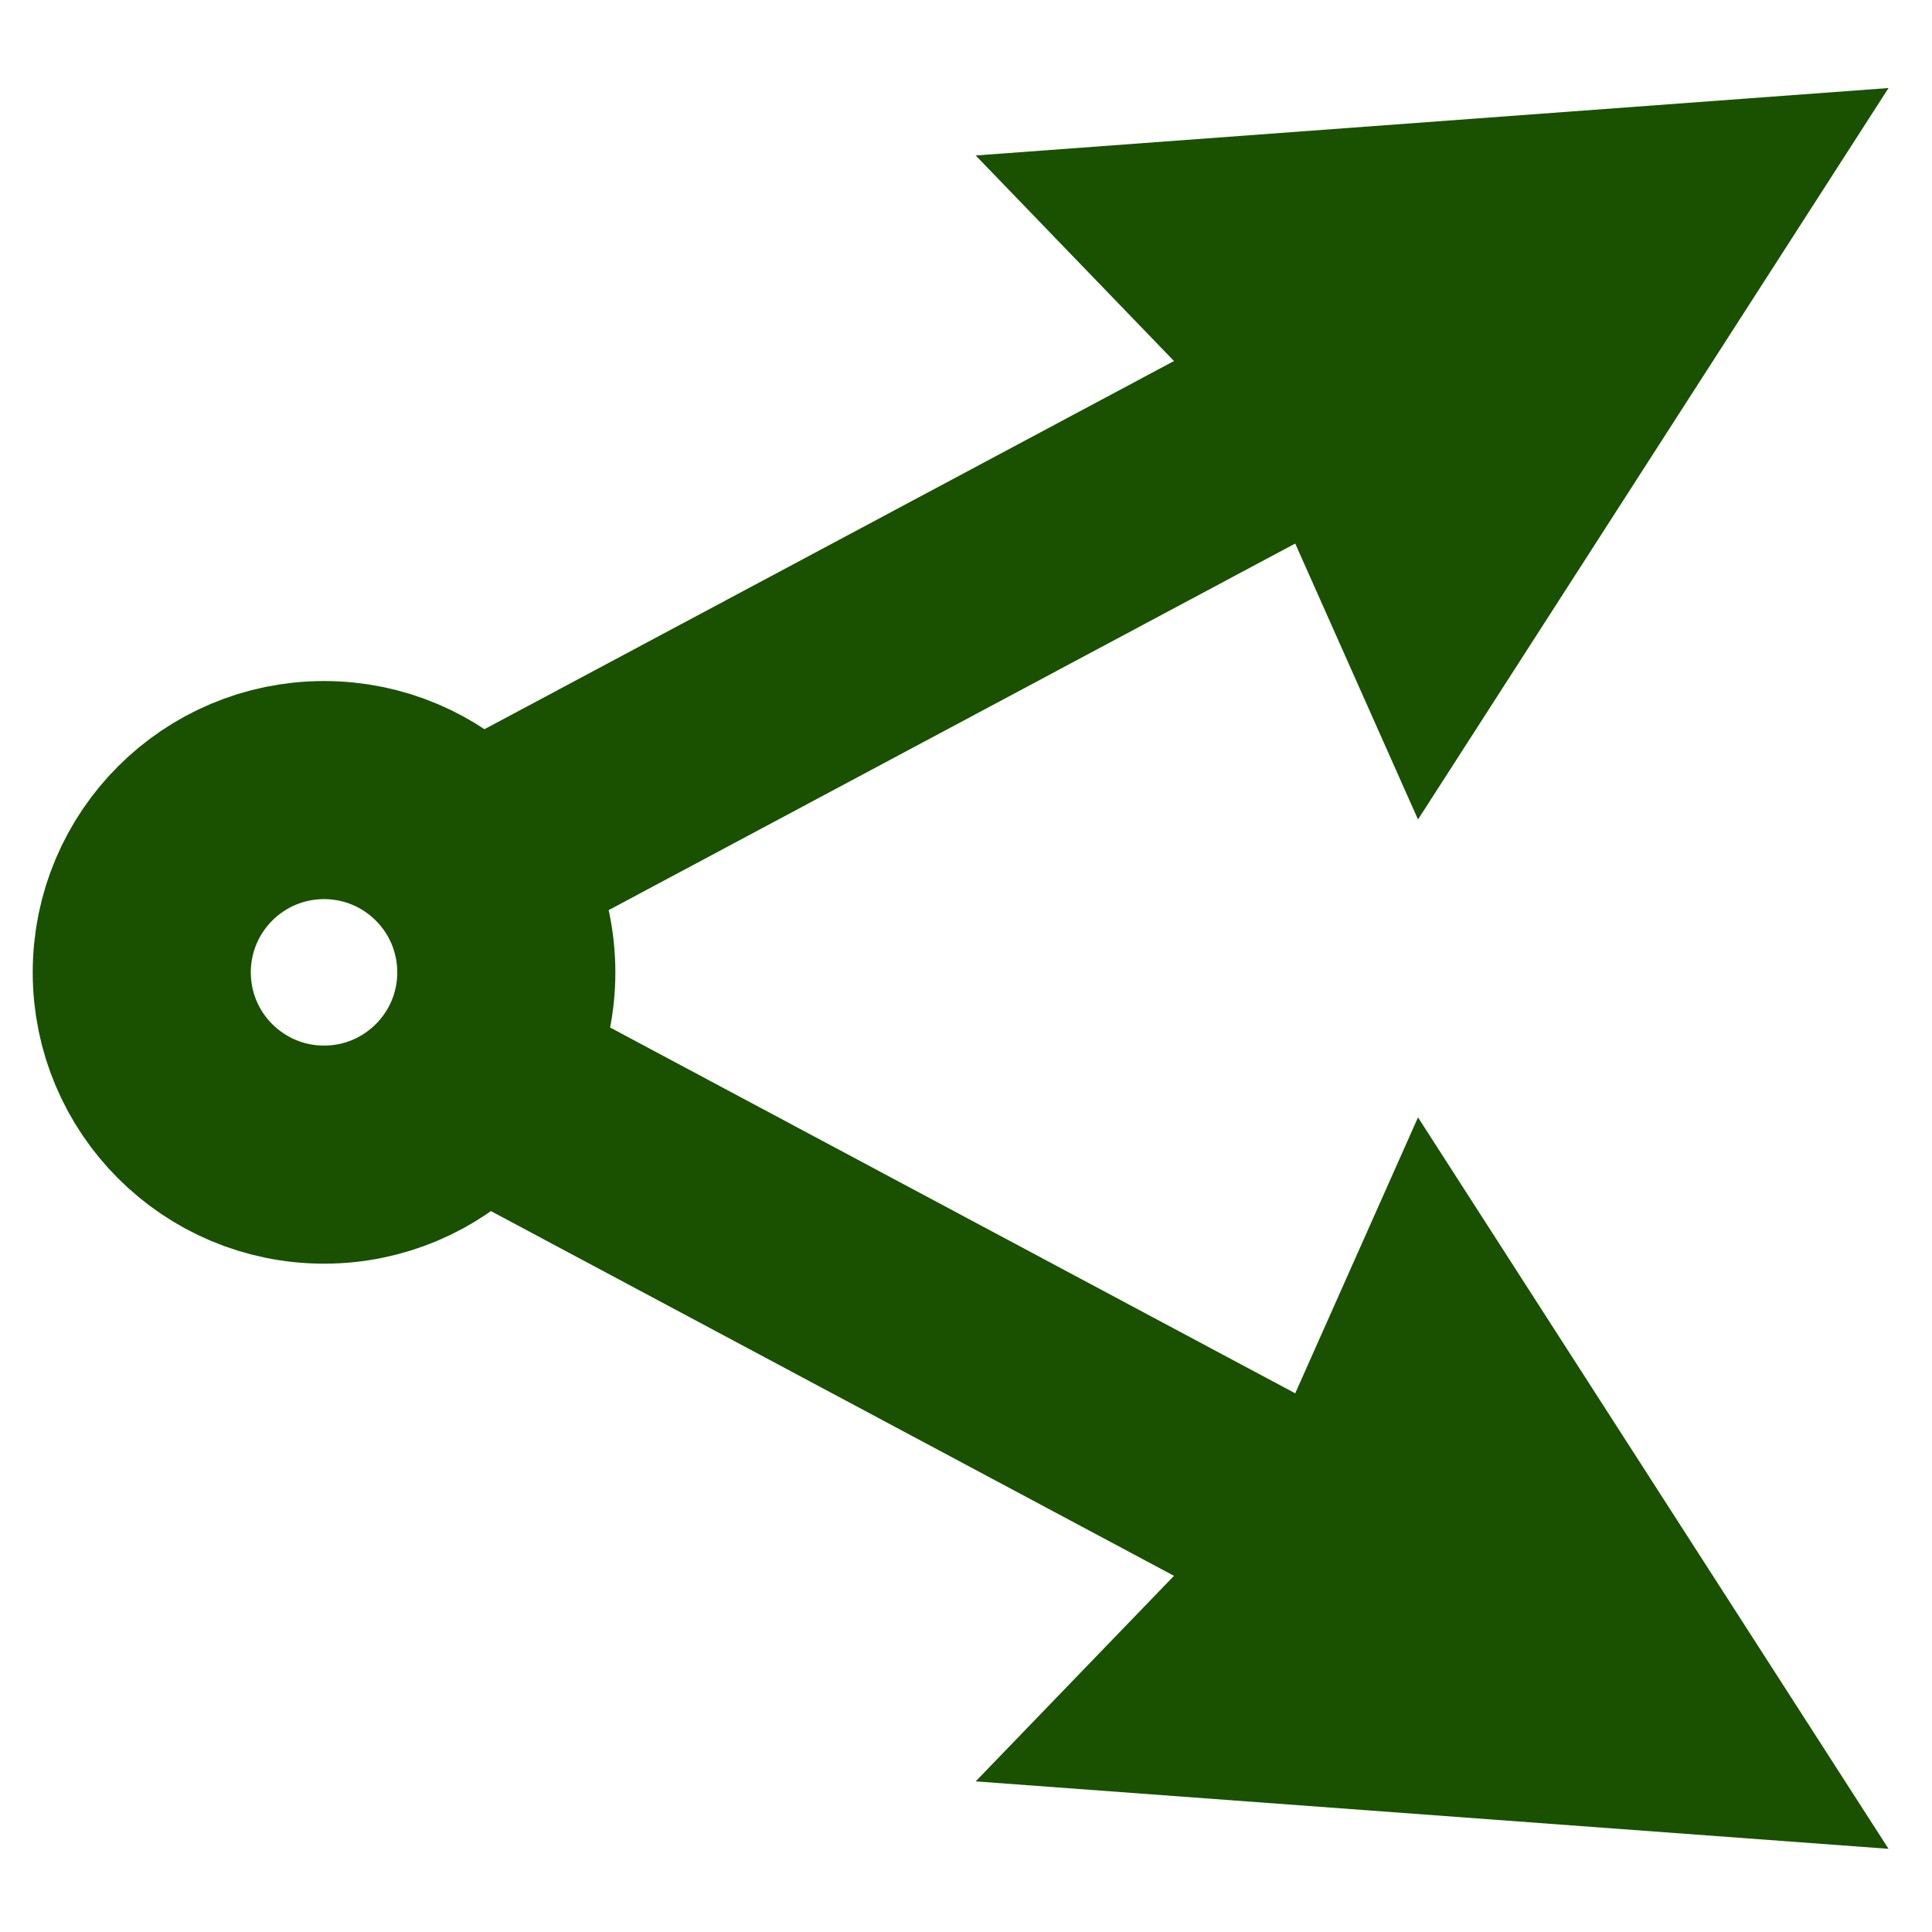
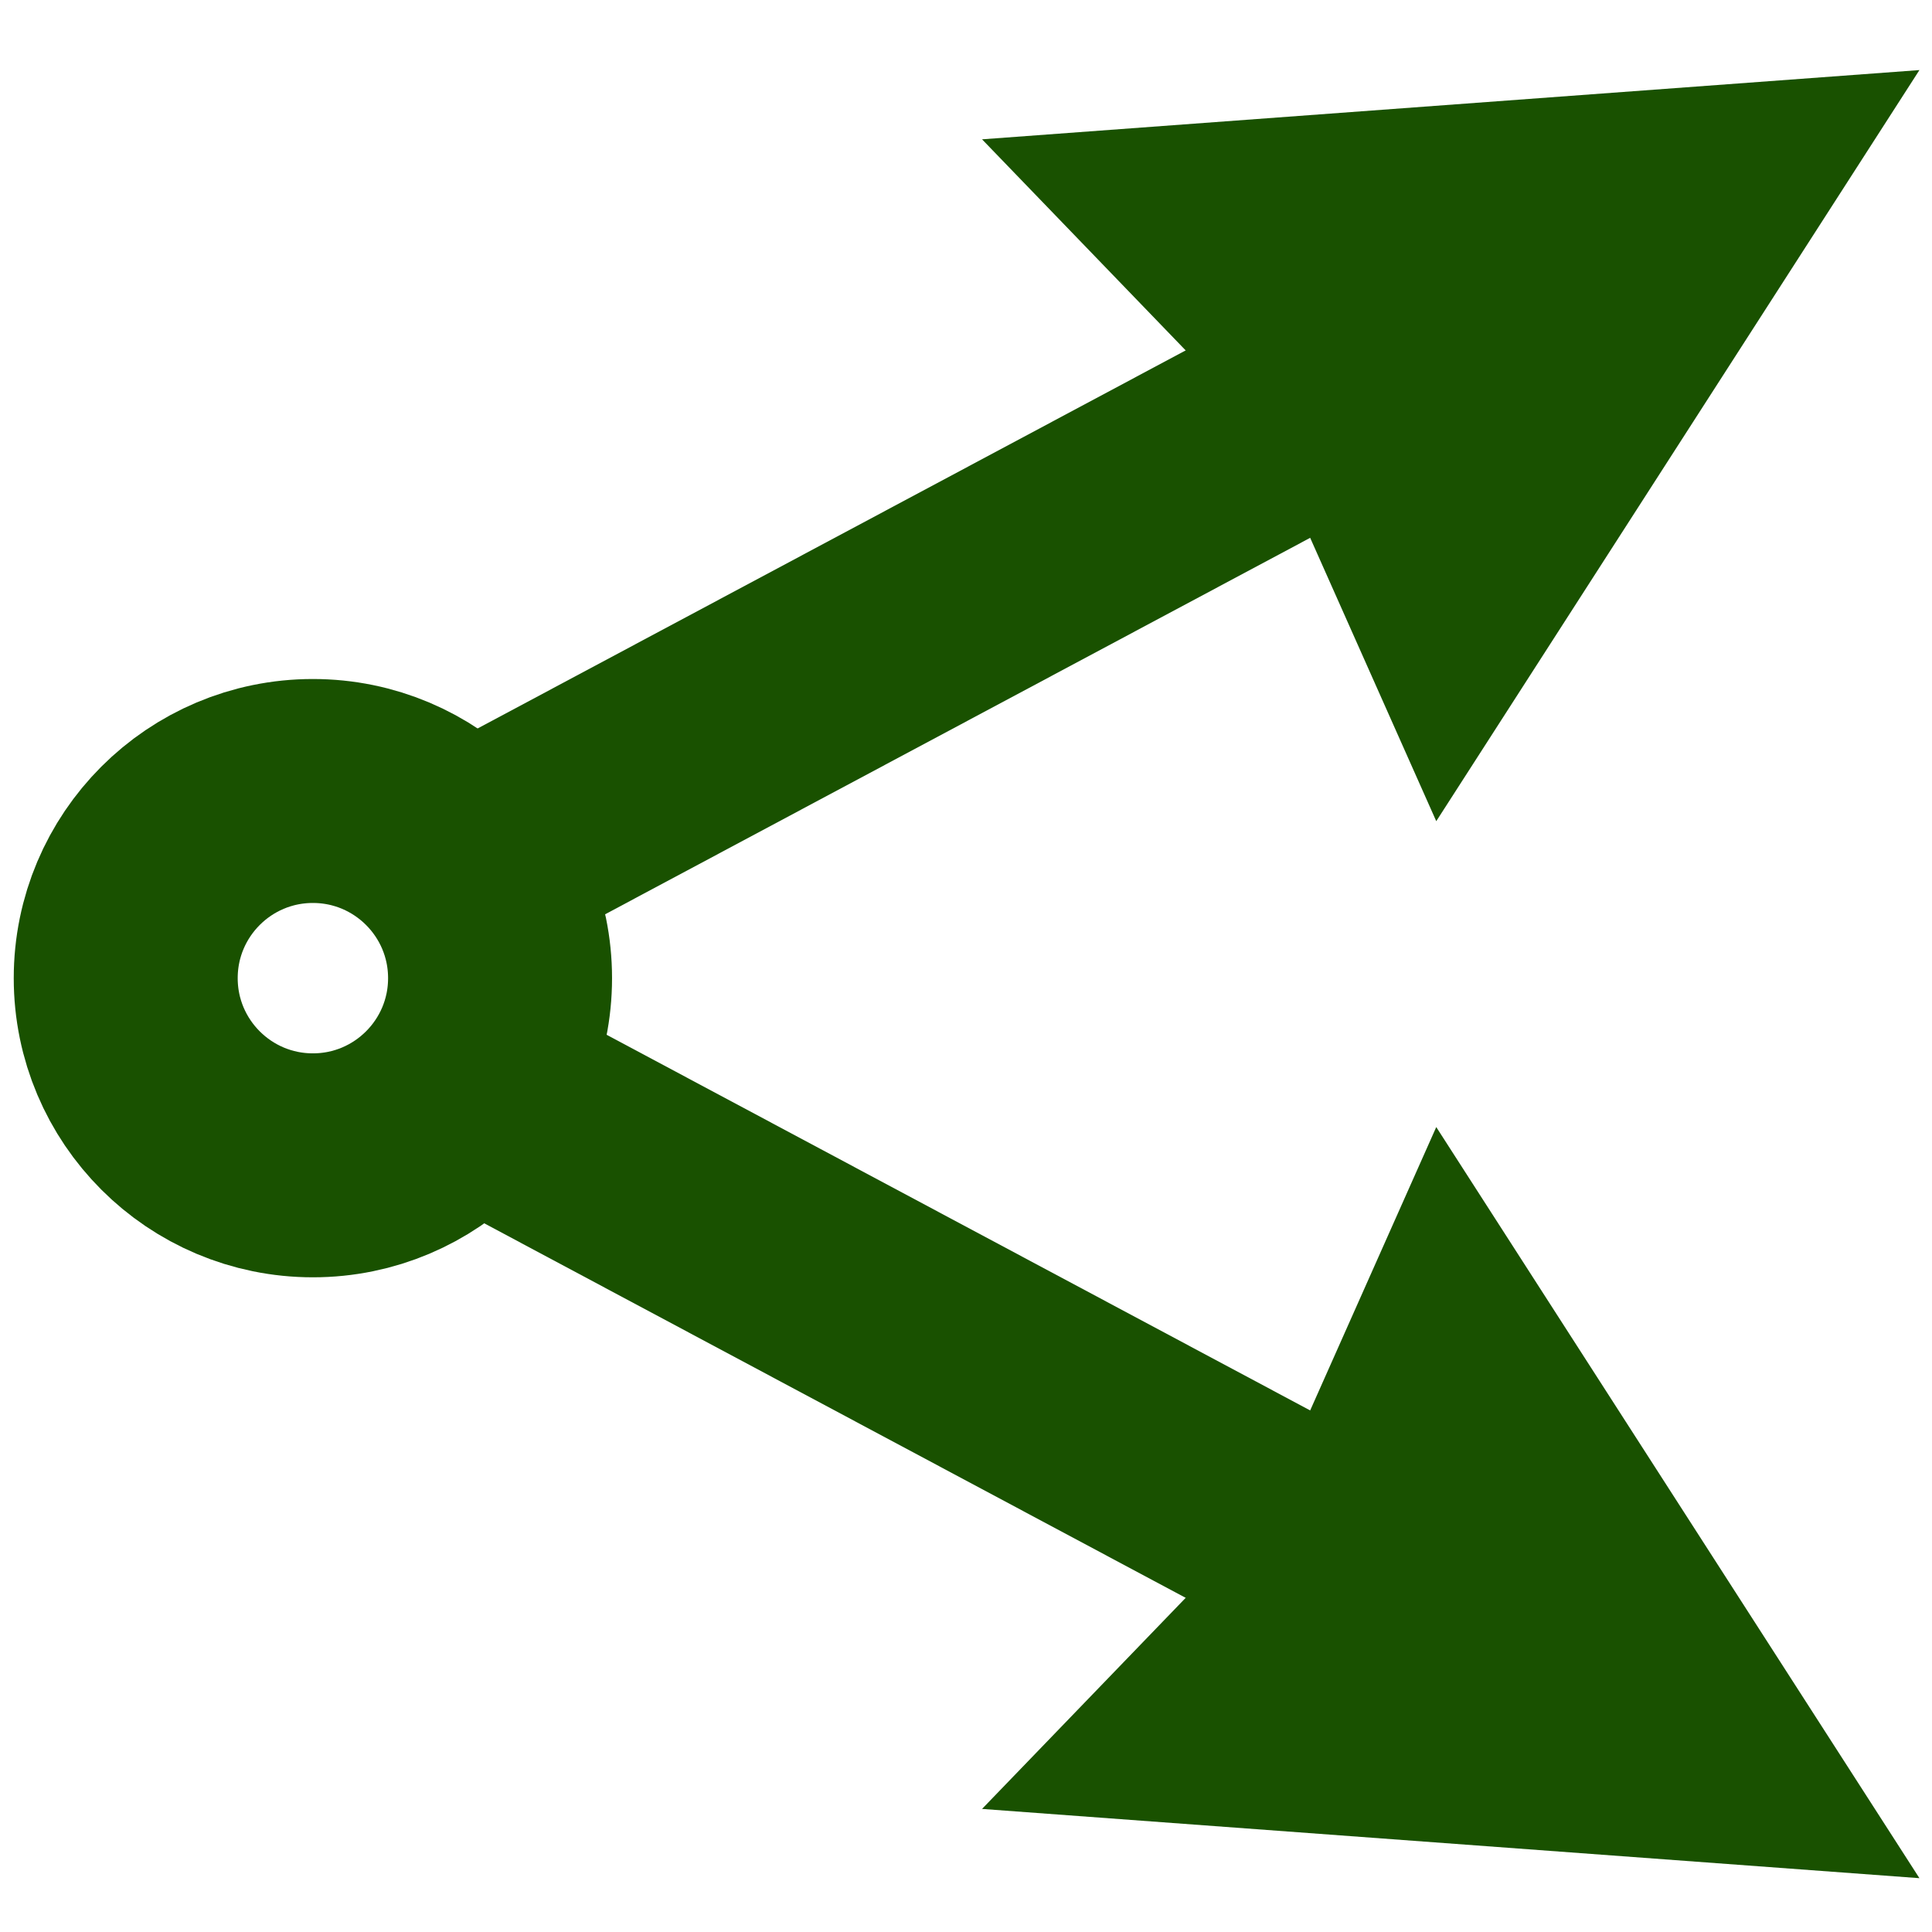
- <svg xmlns="http://www.w3.org/2000/svg" version="1.1" id="svg4226" viewBox="0 0 3543.307 3543.307" height="1000mm" width="1000mm">
+ <svg xmlns="http://www.w3.org/2000/svg" width="256" height="256" viewBox="0 0 256 256" id="svg4226" version="1.1">
  <defs id="defs4228" />
-   <g transform="translate(0,2490.945)" id="layer1">
-     <circle r="334.286" cy="-707.638" cx="594.286" id="path4774" style="fill:none;fill-opacity:1;stroke:#195100;stroke-width:400;stroke-linecap:butt;stroke-miterlimit:4;stroke-dasharray:none;stroke-opacity:1" />
-     <path id="path4776" d="M 745.714,-579.066 2850.762,544.924" style="fill:none;fill-rule:evenodd;stroke:#195100;stroke-width:400;stroke-linecap:butt;stroke-linejoin:miter;stroke-miterlimit:4;stroke-dasharray:none;stroke-opacity:1" />
-     <path id="path4147" d="M 2600.633,-441.683 3463.579,899.807 1789.396,776.123 2289.35,257.879 Z" style="fill:#195100;fill-opacity:1;stroke:none;stroke-width:400;stroke-linecap:butt;stroke-miterlimit:4;stroke-dasharray:none;stroke-opacity:1" />
-     <path style="fill:none;fill-rule:evenodd;stroke:#195100;stroke-width:400;stroke-linecap:butt;stroke-linejoin:miter;stroke-miterlimit:4;stroke-dasharray:none;stroke-opacity:1" d="M 745.714,-850.618 2850.762,-1974.609" id="path4793" />
-     <path style="fill:#195100;fill-opacity:1;stroke:none;stroke-width:400;stroke-linecap:butt;stroke-miterlimit:4;stroke-dasharray:none;stroke-opacity:1" d="m 2600.633,-988.001 862.947,-1341.491 -1674.183,123.684 499.954,518.244 z" id="path4795" />
+   <g id="layer1" transform="matrix(0.07419057,0,0,0.07419057,-2.630691,182.1111)">
+     <circle style="fill:none;fill-opacity:1;stroke:#195100;stroke-width:400;stroke-linecap:butt;stroke-miterlimit:4;stroke-dasharray:none;stroke-opacity:1" id="path4774" cx="594.286" cy="-707.638" r="334.286" />
+     <path style="fill:none;fill-rule:evenodd;stroke:#195100;stroke-width:400;stroke-linecap:butt;stroke-linejoin:miter;stroke-miterlimit:4;stroke-dasharray:none;stroke-opacity:1" d="M 745.714,-579.066 2850.762,544.924" id="path4776" />
+     <path style="fill:#195100;fill-opacity:1;stroke:none;stroke-width:400;stroke-linecap:butt;stroke-miterlimit:4;stroke-dasharray:none;stroke-opacity:1" d="M 2600.633,-441.683 3463.579,899.807 1789.396,776.123 2289.35,257.879 Z" id="path4147" />
+     <path id="path4793" d="M 745.714,-850.618 2850.762,-1974.609" style="fill:none;fill-rule:evenodd;stroke:#195100;stroke-width:400;stroke-linecap:butt;stroke-linejoin:miter;stroke-miterlimit:4;stroke-dasharray:none;stroke-opacity:1" />
+     <path id="path4795" d="m 2600.633,-988.001 862.947,-1341.491 -1674.183,123.684 499.954,518.244 z" style="fill:#195100;fill-opacity:1;stroke:none;stroke-width:400;stroke-linecap:butt;stroke-miterlimit:4;stroke-dasharray:none;stroke-opacity:1" />
  </g>
</svg>
